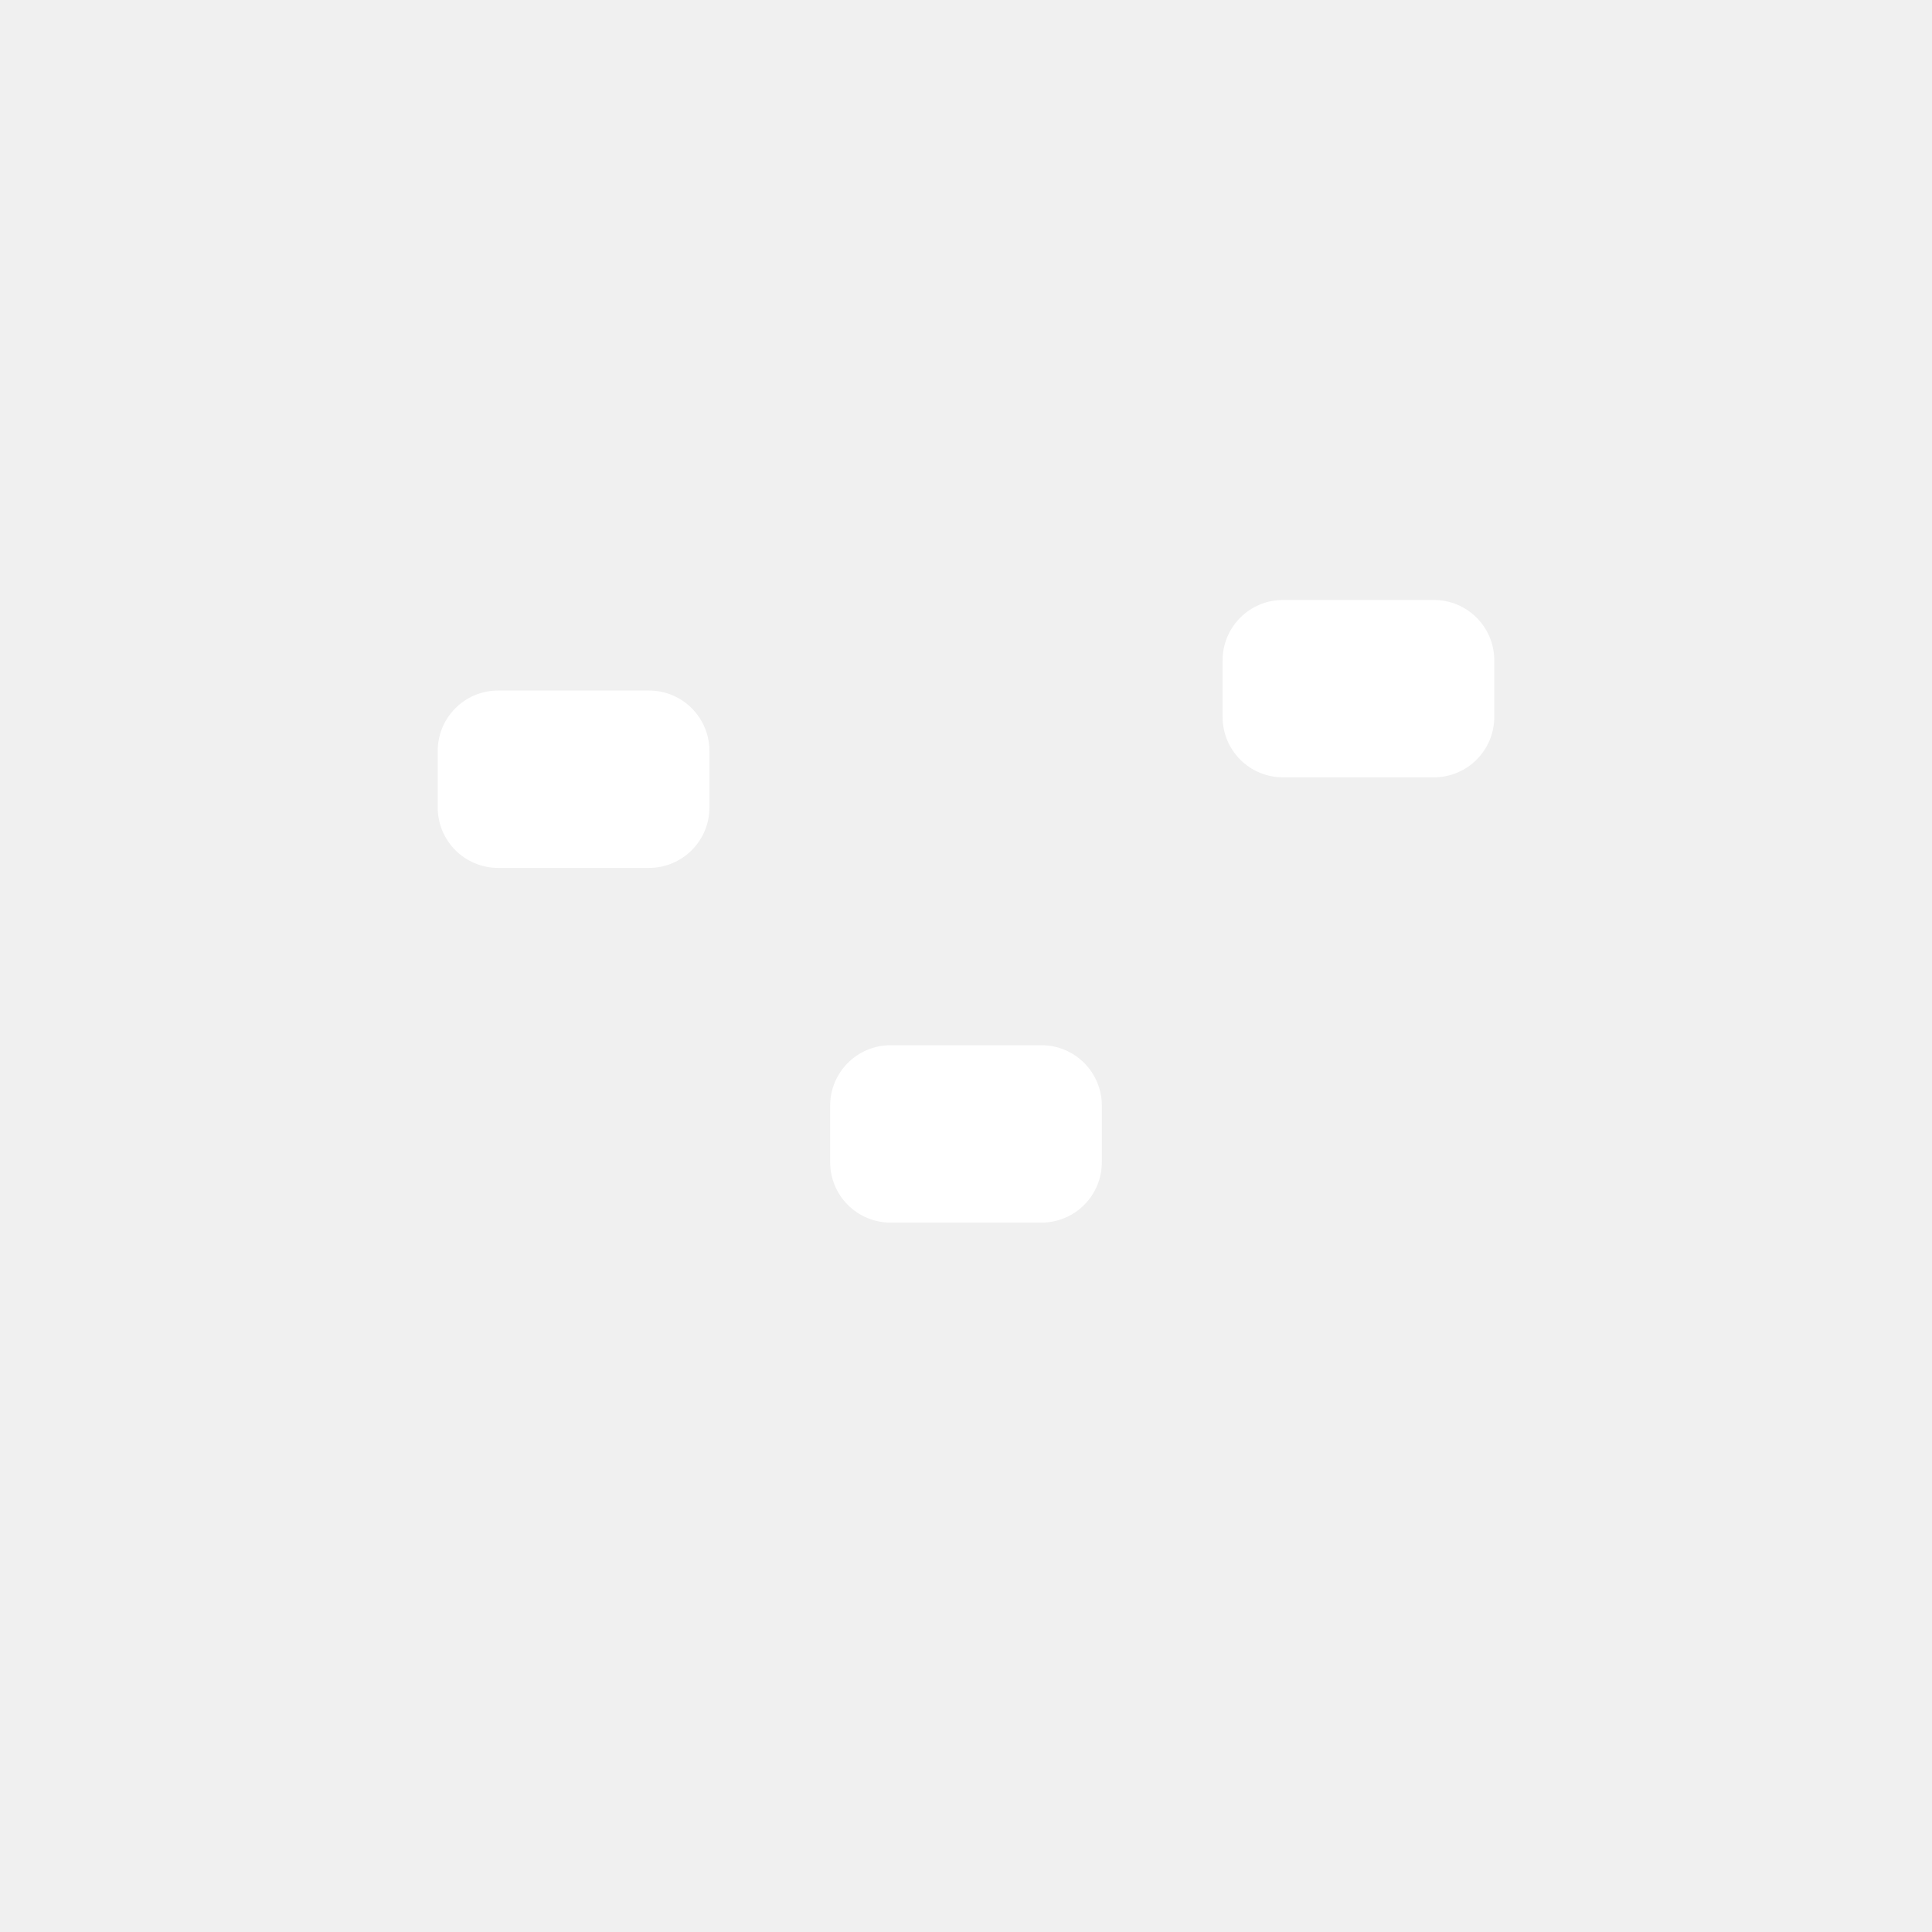
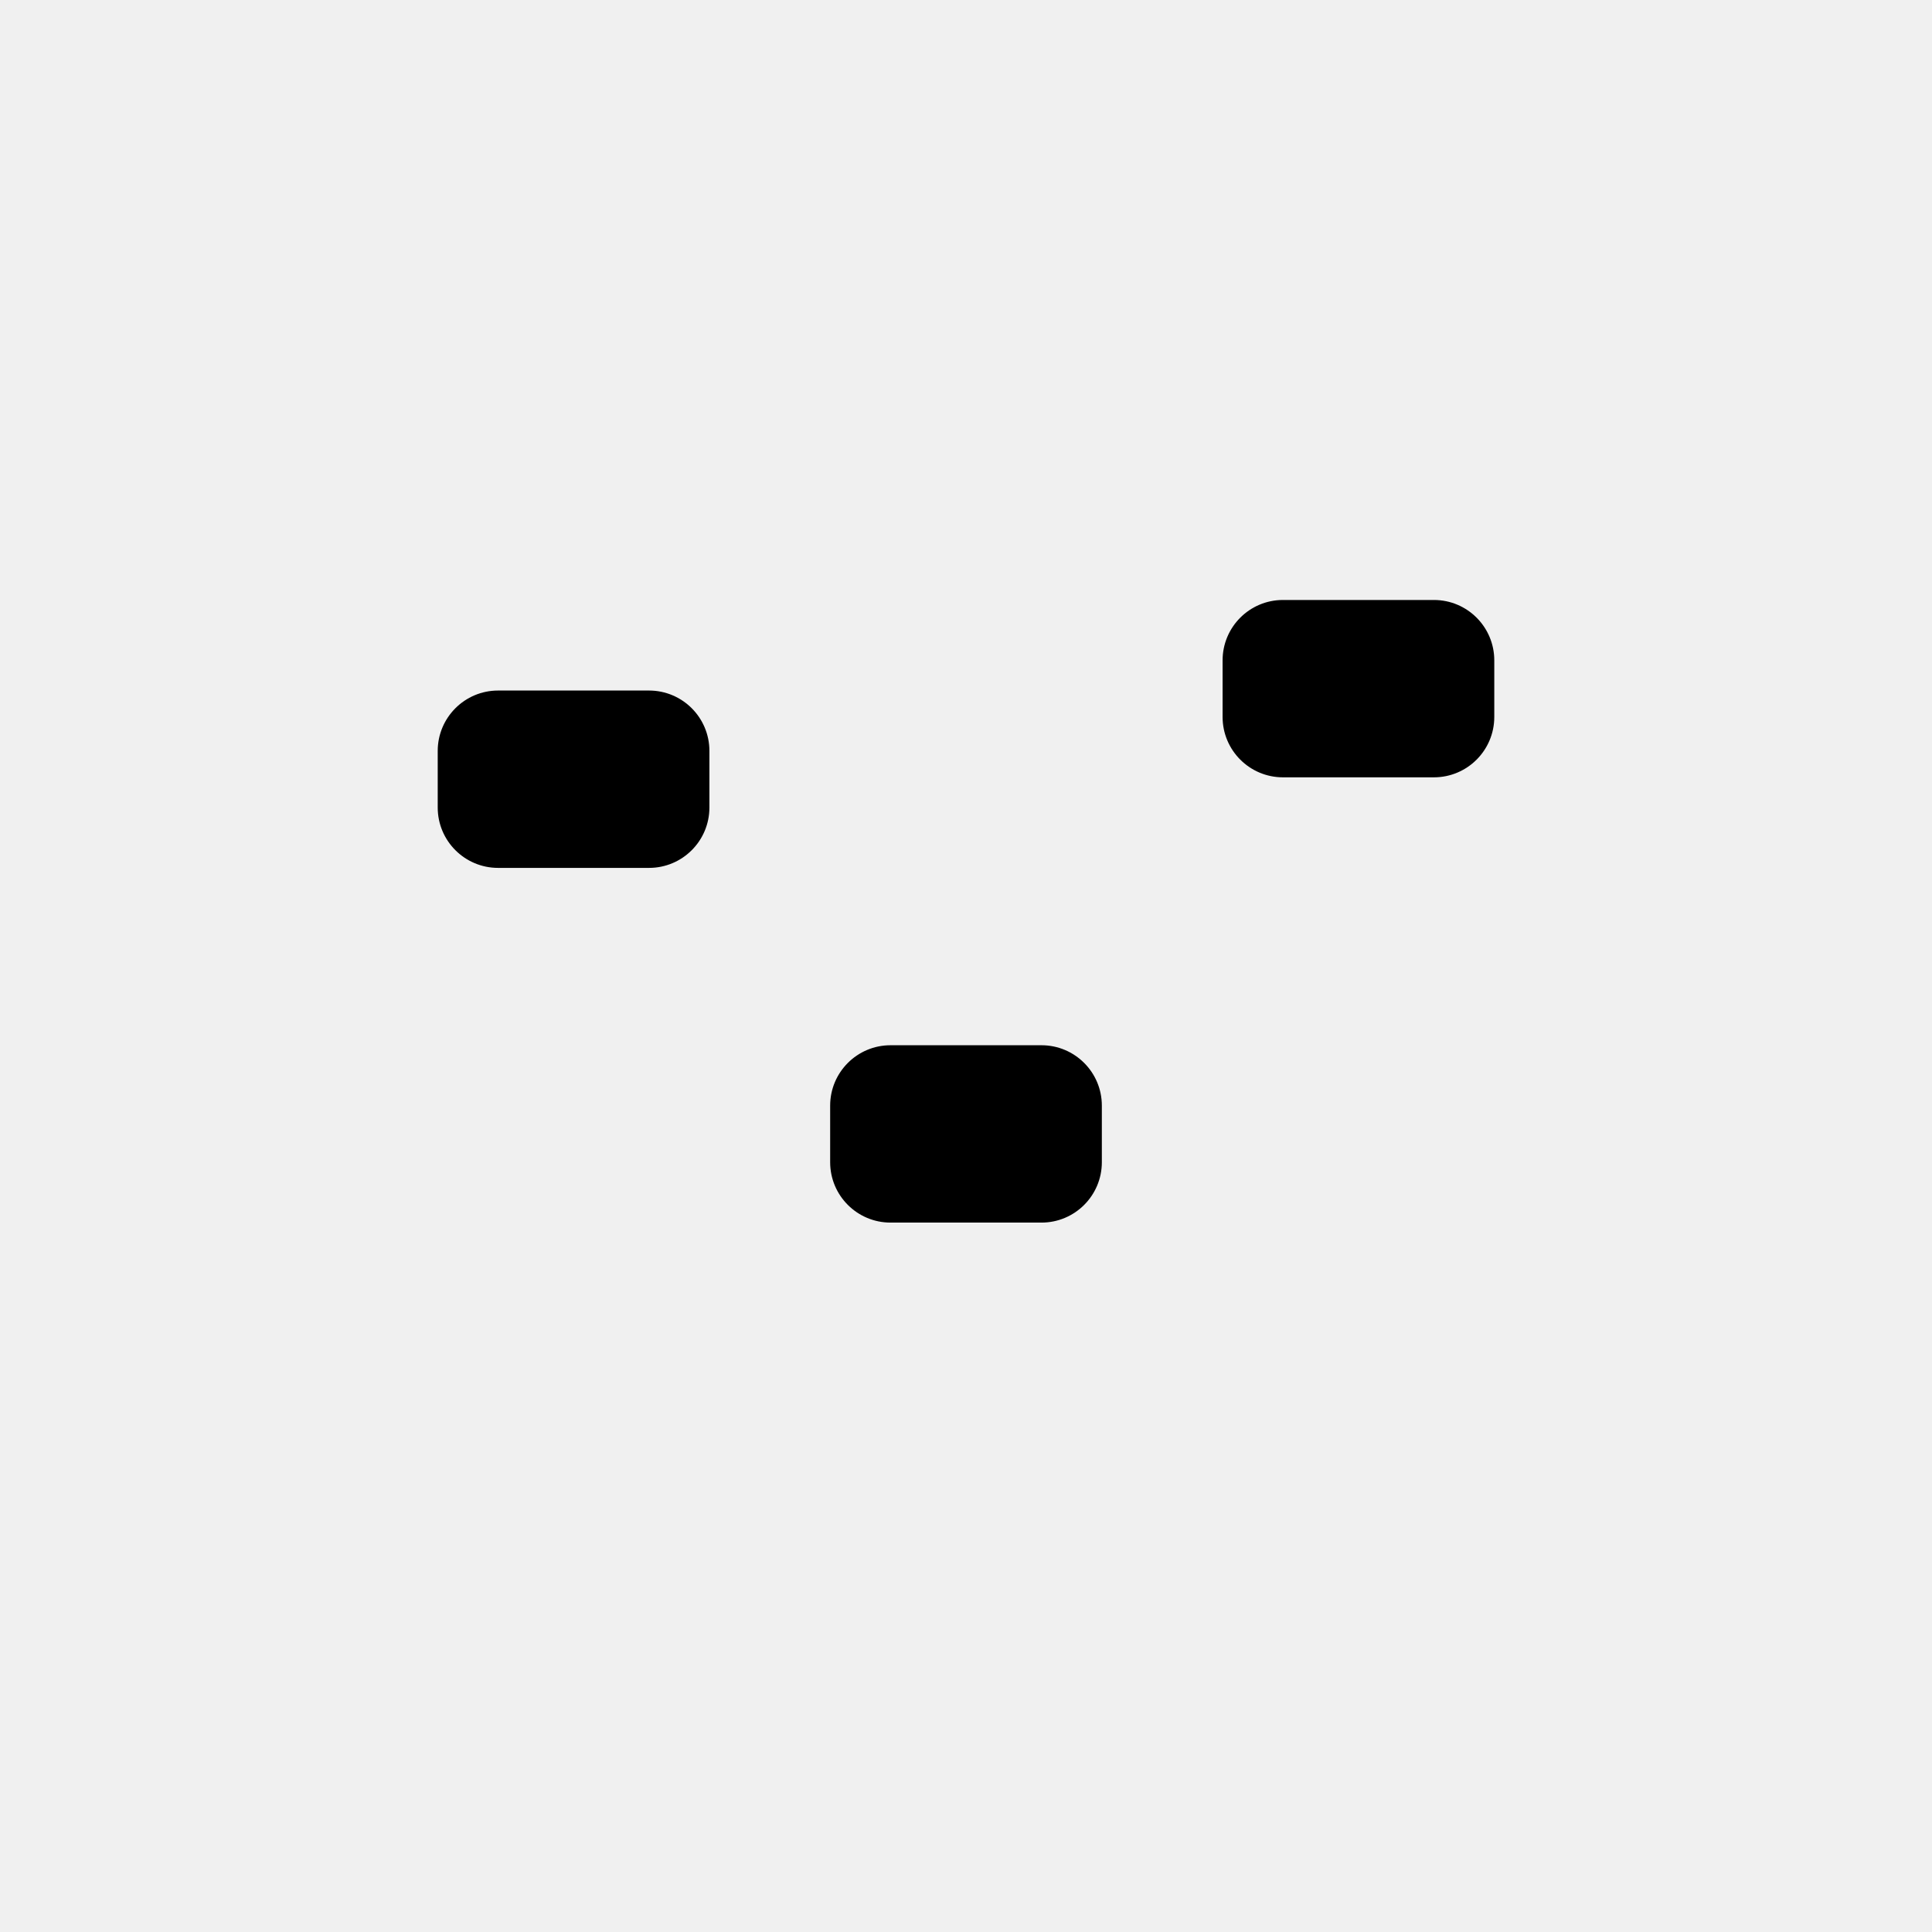
<svg xmlns="http://www.w3.org/2000/svg" width="1024" height="1024" viewBox="0 0 1024 1024">
-   <g fill="white">
+   <g>
    <rect x="232" y="366" width="144" height="94" rx="32" />
    <rect x="440" y="554" width="144" height="94" rx="32" />
    <rect x="648" y="318" width="144" height="94" rx="32" />
  </g>
</svg>
